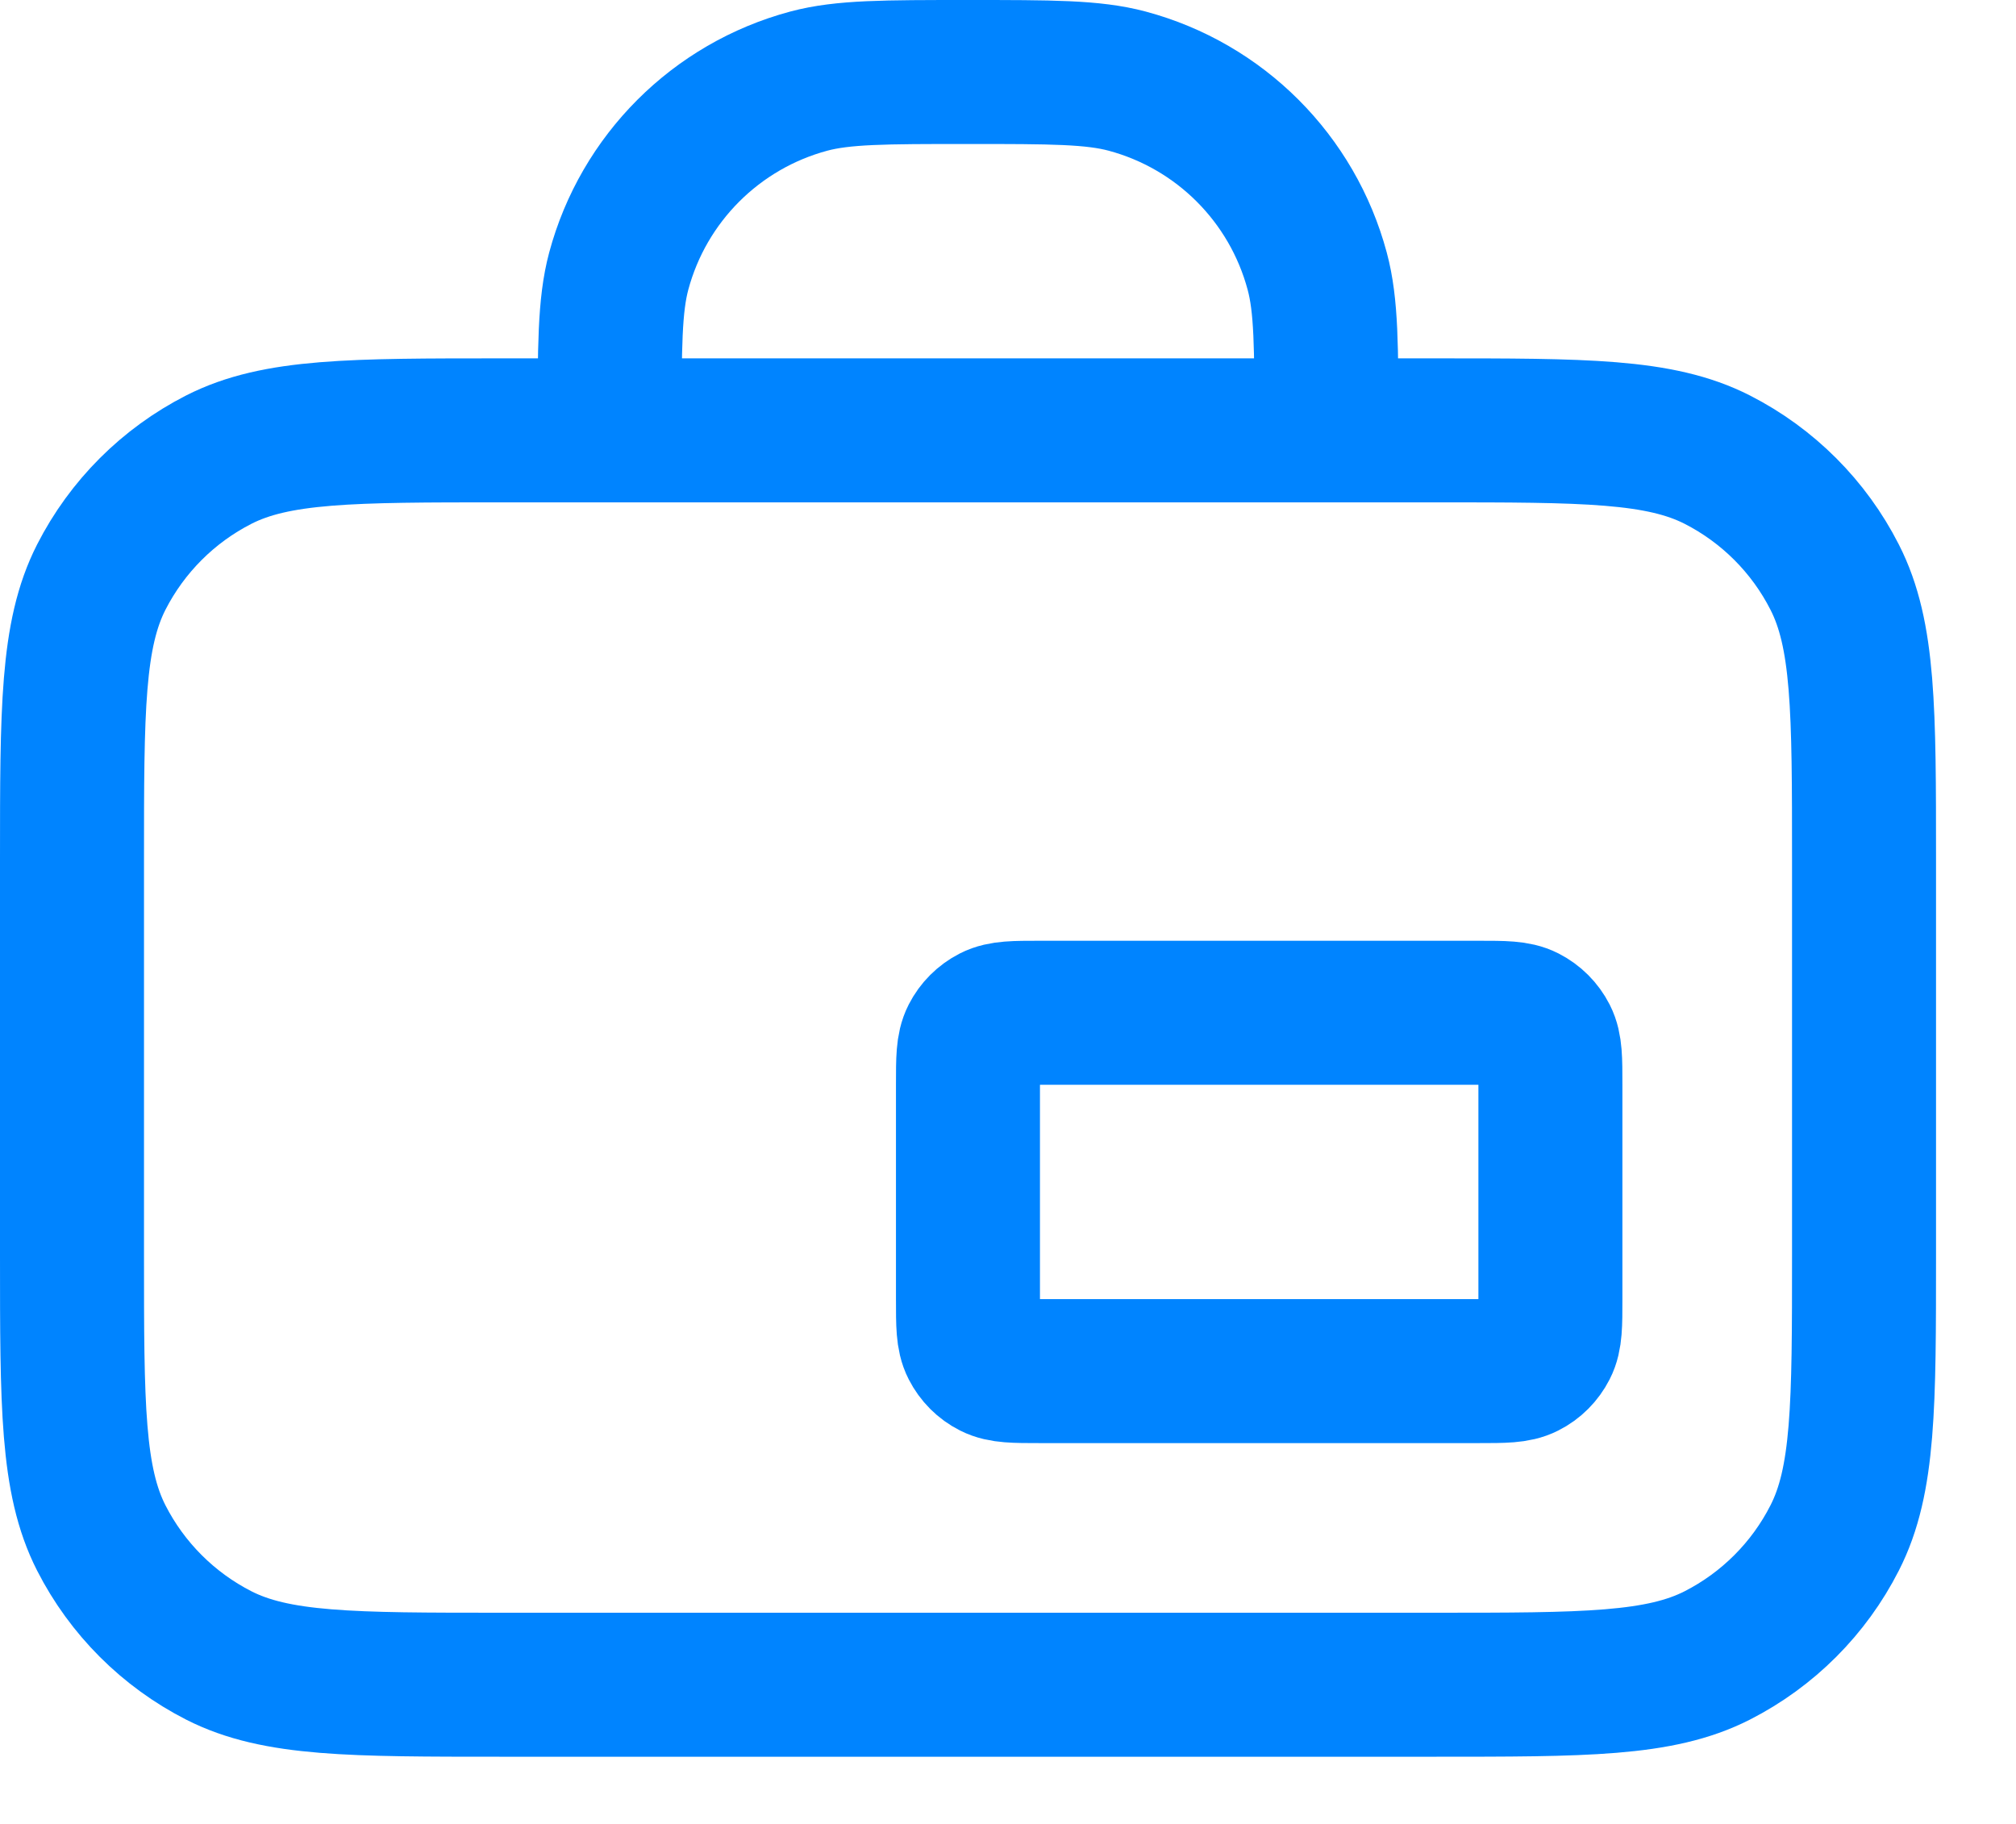
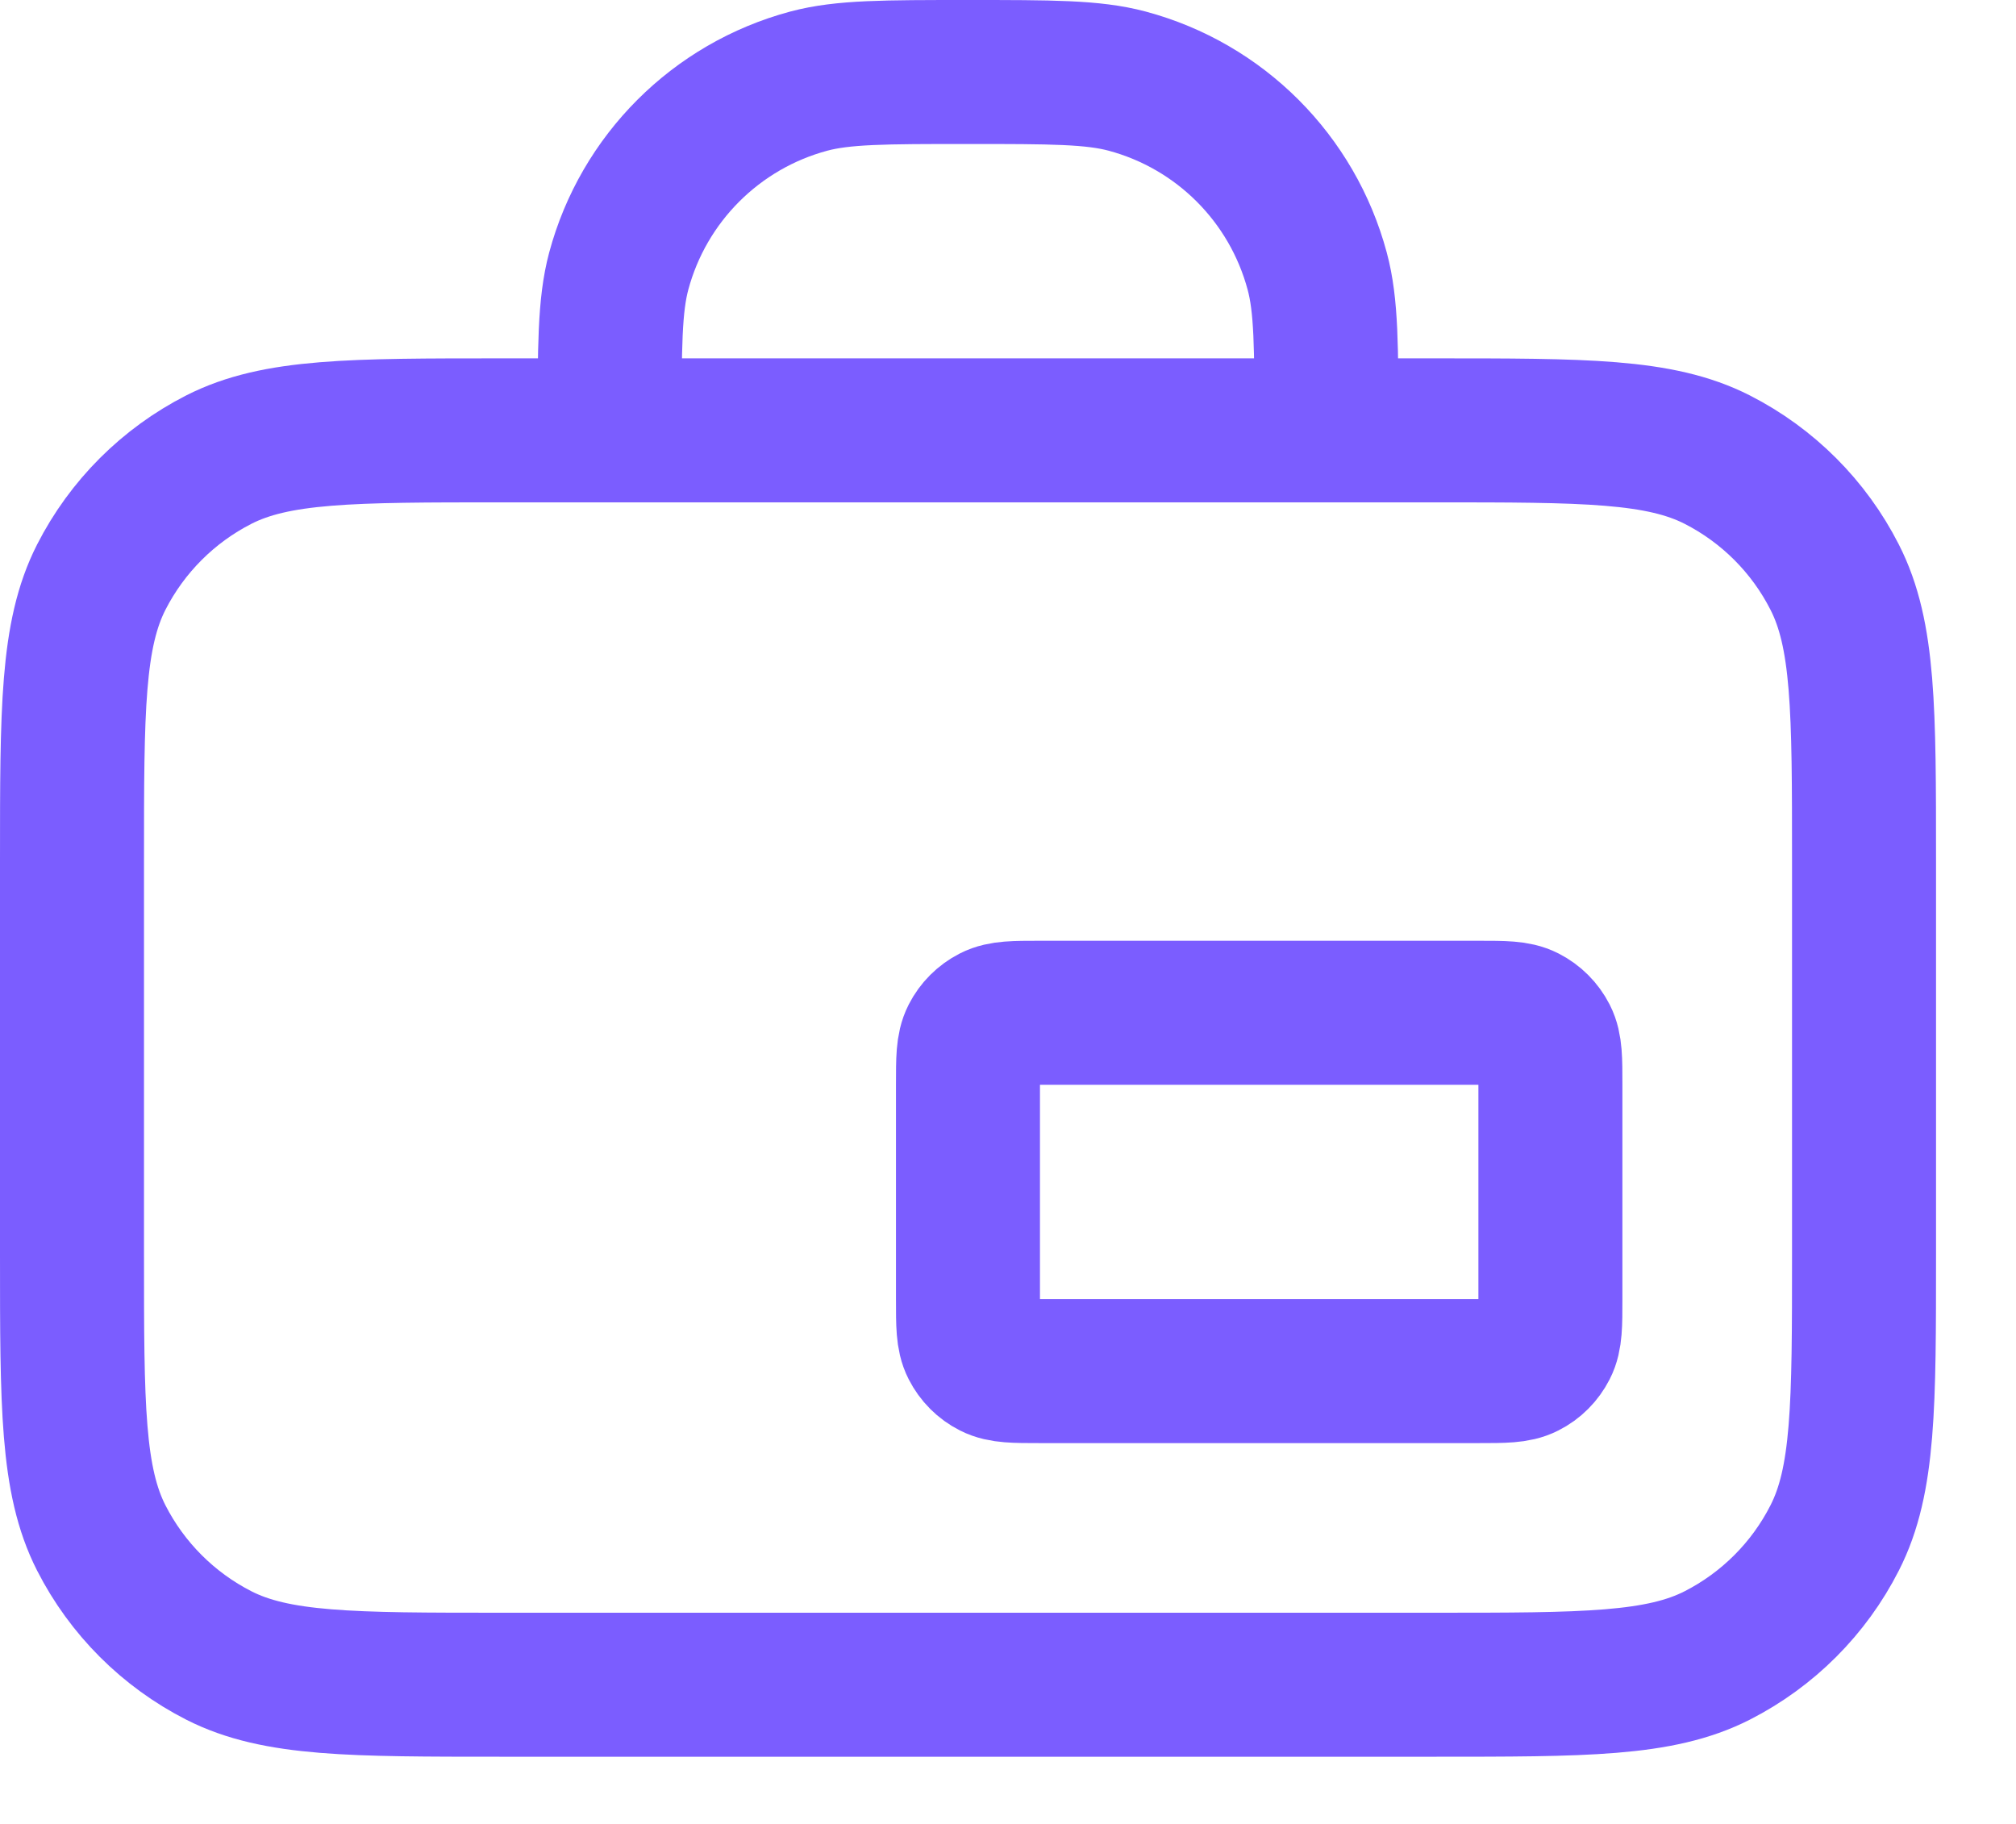
<svg xmlns="http://www.w3.org/2000/svg" width="21" height="19" viewBox="0 0 21 19" fill="none">
-   <path d="M13.817 4.483C13.817 3.615 13.817 3.181 13.721 2.825C13.462 1.859 12.708 1.104 11.741 0.845C11.385 0.75 10.951 0.75 10.083 0.75C9.215 0.75 8.781 0.75 8.425 0.845C7.459 1.104 6.704 1.859 6.445 2.825C6.35 3.181 6.35 3.615 6.35 4.483M10.83 14.283H15.403C15.665 14.283 15.795 14.283 15.895 14.232C15.983 14.188 16.054 14.116 16.099 14.028C16.15 13.929 16.15 13.798 16.15 13.537V11.297C16.15 11.035 16.15 10.905 16.099 10.805C16.054 10.717 15.983 10.646 15.895 10.601C15.795 10.55 15.665 10.55 15.403 10.55H10.83C10.569 10.55 10.438 10.55 10.338 10.601C10.25 10.646 10.179 10.717 10.134 10.805C10.083 10.905 10.083 11.035 10.083 11.297V13.537C10.083 13.798 10.083 13.929 10.134 14.028C10.179 14.116 10.25 14.188 10.338 14.232C10.438 14.283 10.569 14.283 10.83 14.283ZM5.23 17.55H14.937C16.505 17.55 17.289 17.55 17.888 17.245C18.415 16.976 18.843 16.548 19.111 16.021C19.417 15.422 19.417 14.638 19.417 13.07V8.963C19.417 7.395 19.417 6.611 19.111 6.012C18.843 5.485 18.415 5.057 17.888 4.788C17.289 4.483 16.505 4.483 14.937 4.483H5.23C3.662 4.483 2.878 4.483 2.279 4.788C1.752 5.057 1.324 5.485 1.055 6.012C0.75 6.611 0.75 7.395 0.75 8.963V13.07C0.75 14.638 0.75 15.422 1.055 16.021C1.324 16.548 1.752 16.976 2.279 17.245C2.878 17.55 3.662 17.55 5.23 17.55Z" stroke="#0084FF" stroke-width="1.5" stroke-linecap="round" stroke-linejoin="round" />
+   <path d="M13.817 4.483C13.817 3.615 13.817 3.181 13.721 2.825C13.462 1.859 12.708 1.104 11.741 0.845C11.385 0.75 10.951 0.75 10.083 0.75C9.215 0.75 8.781 0.75 8.425 0.845C7.459 1.104 6.704 1.859 6.445 2.825C6.35 3.181 6.35 3.615 6.35 4.483M10.83 14.283H15.403C15.665 14.283 15.795 14.283 15.895 14.232C15.983 14.188 16.054 14.116 16.099 14.028C16.15 13.929 16.15 13.798 16.15 13.537V11.297C16.15 11.035 16.15 10.905 16.099 10.805C16.054 10.717 15.983 10.646 15.895 10.601C15.795 10.55 15.665 10.55 15.403 10.55H10.83C10.569 10.55 10.438 10.55 10.338 10.601C10.25 10.646 10.179 10.717 10.134 10.805C10.083 10.905 10.083 11.035 10.083 11.297V13.537C10.083 13.798 10.083 13.929 10.134 14.028C10.179 14.116 10.25 14.188 10.338 14.232C10.438 14.283 10.569 14.283 10.83 14.283ZM5.23 17.55H14.937C16.505 17.55 17.289 17.55 17.888 17.245C18.415 16.976 18.843 16.548 19.111 16.021C19.417 15.422 19.417 14.638 19.417 13.07V8.963C19.417 7.395 19.417 6.611 19.111 6.012C18.843 5.485 18.415 5.057 17.888 4.788C17.289 4.483 16.505 4.483 14.937 4.483H5.23C3.662 4.483 2.878 4.483 2.279 4.788C1.752 5.057 1.324 5.485 1.055 6.012C0.75 6.611 0.75 7.395 0.75 8.963V13.07C0.75 14.638 0.75 15.422 1.055 16.021C1.324 16.548 1.752 16.976 2.279 17.245C2.878 17.55 3.662 17.55 5.23 17.55Z" stroke="#7B5DFF" stroke-width="1.5" stroke-linecap="round" stroke-linejoin="round" />
</svg>
